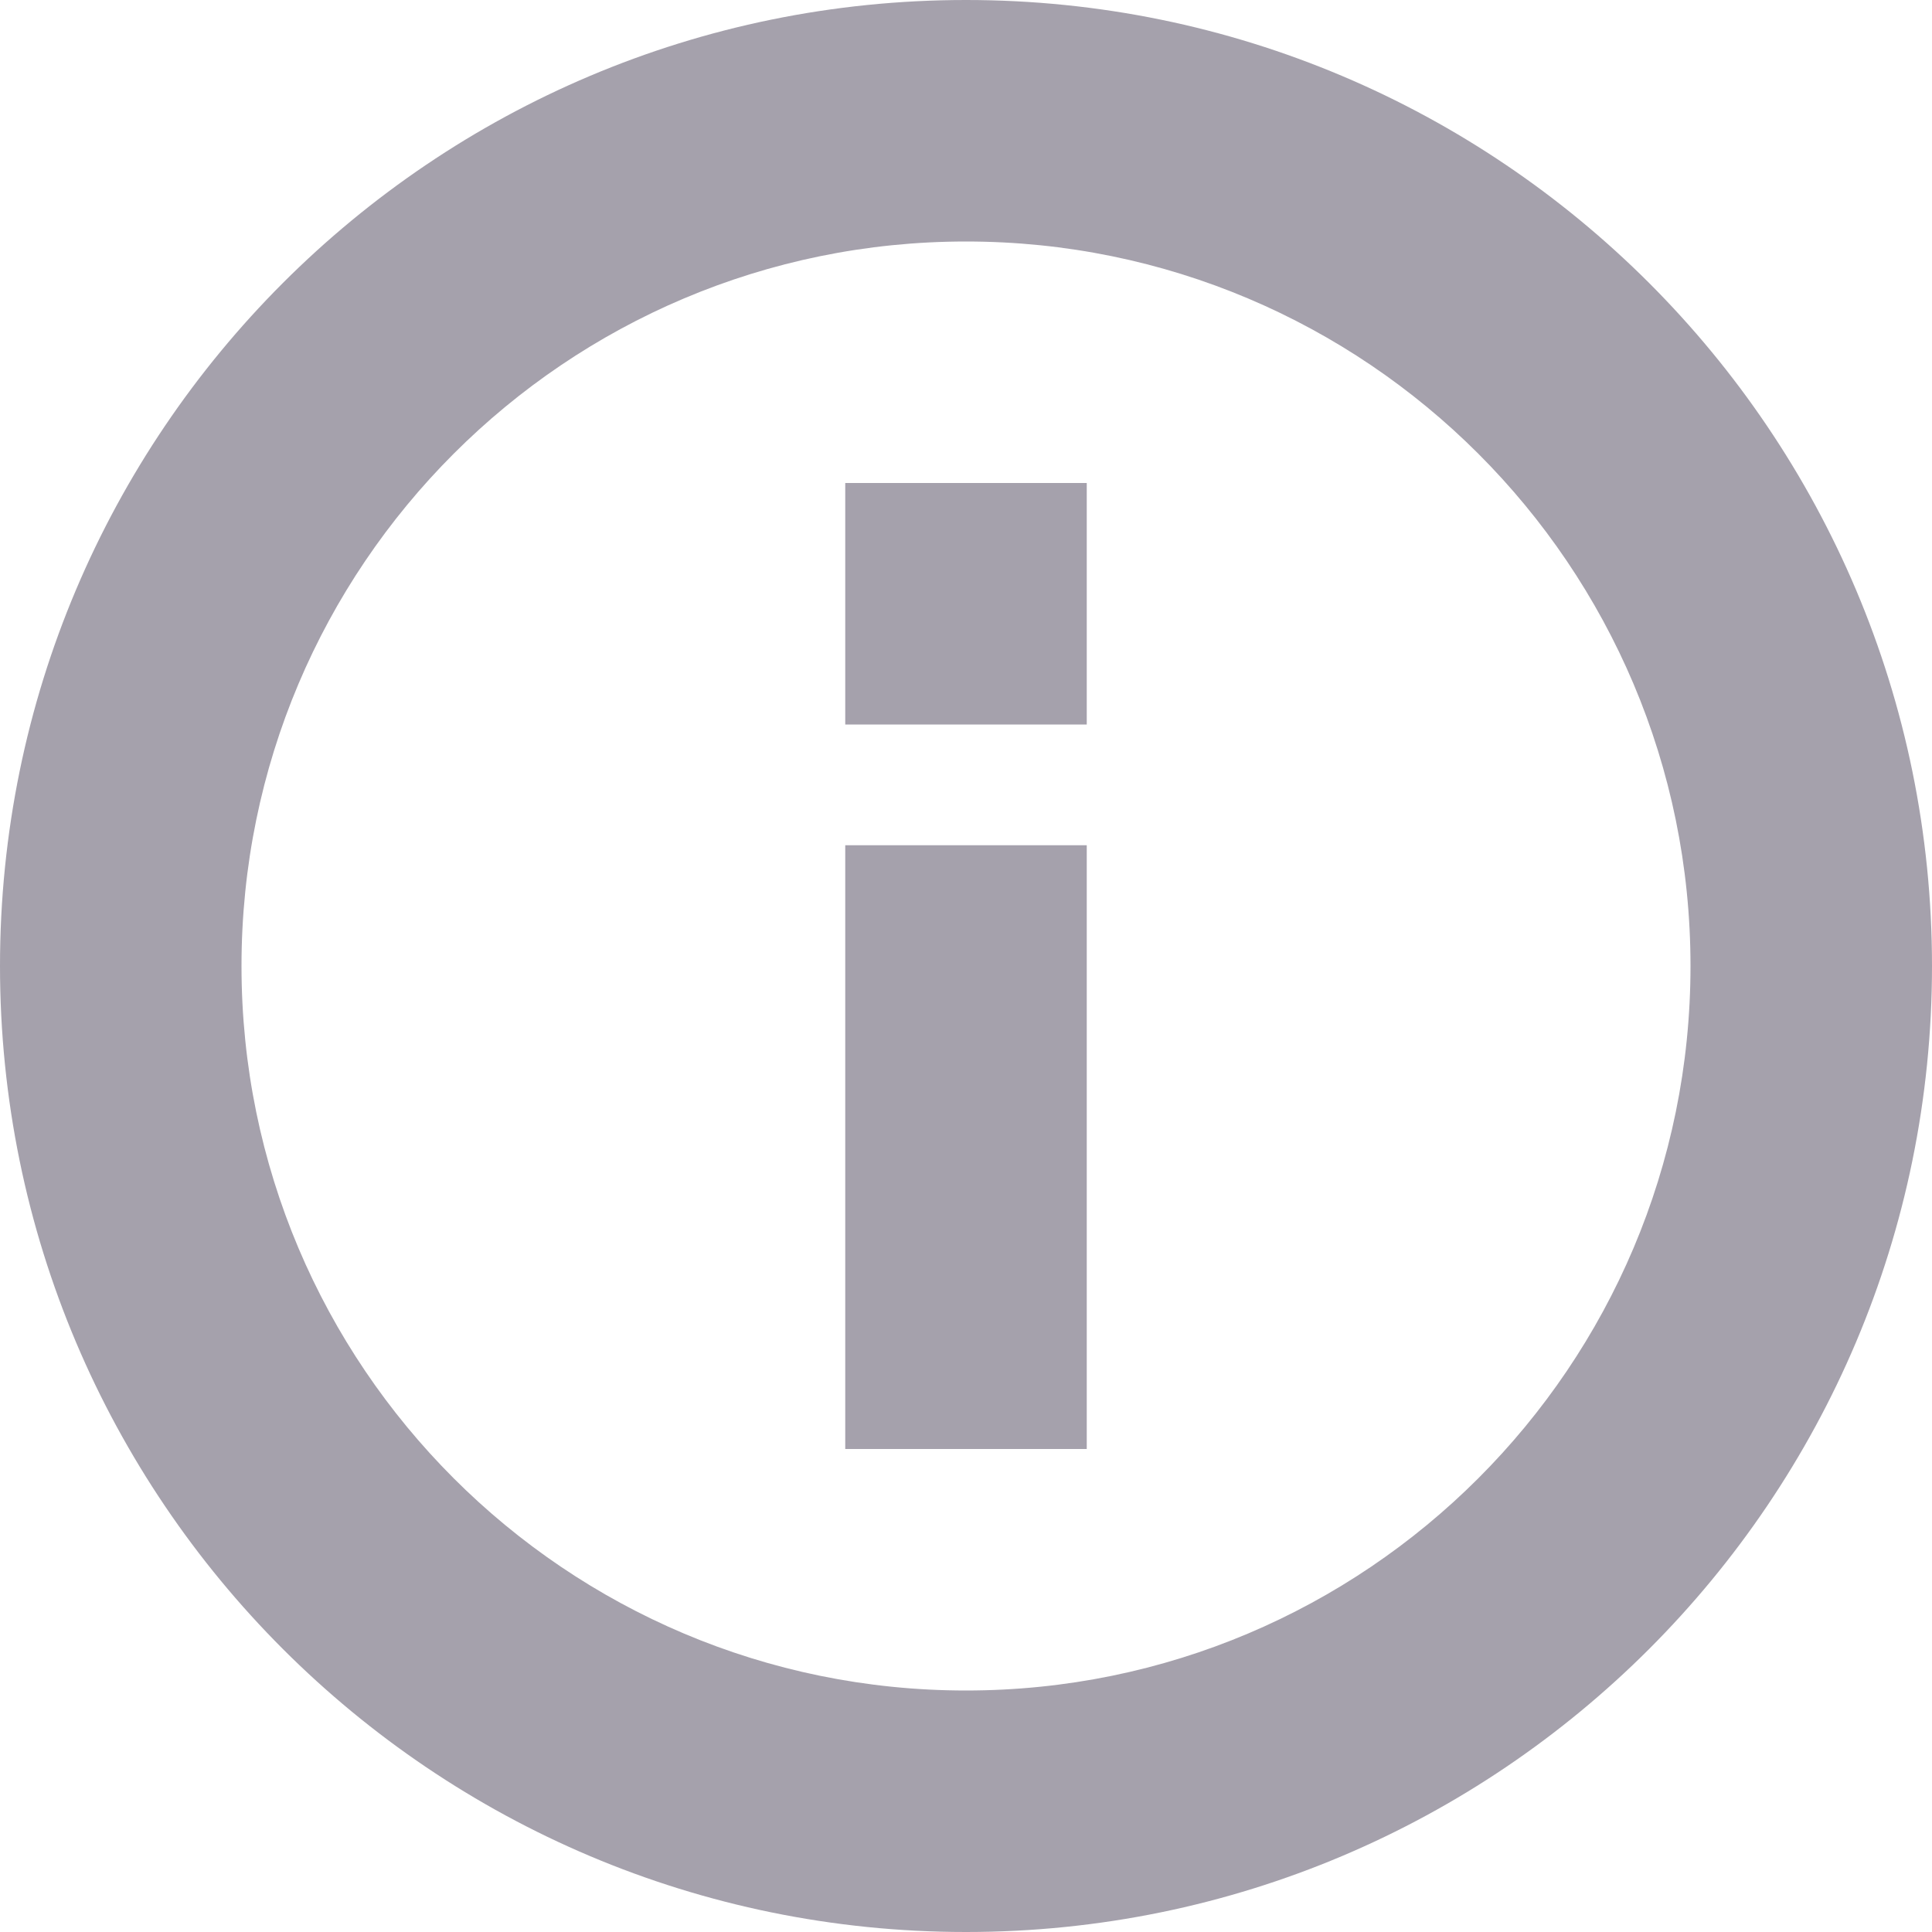
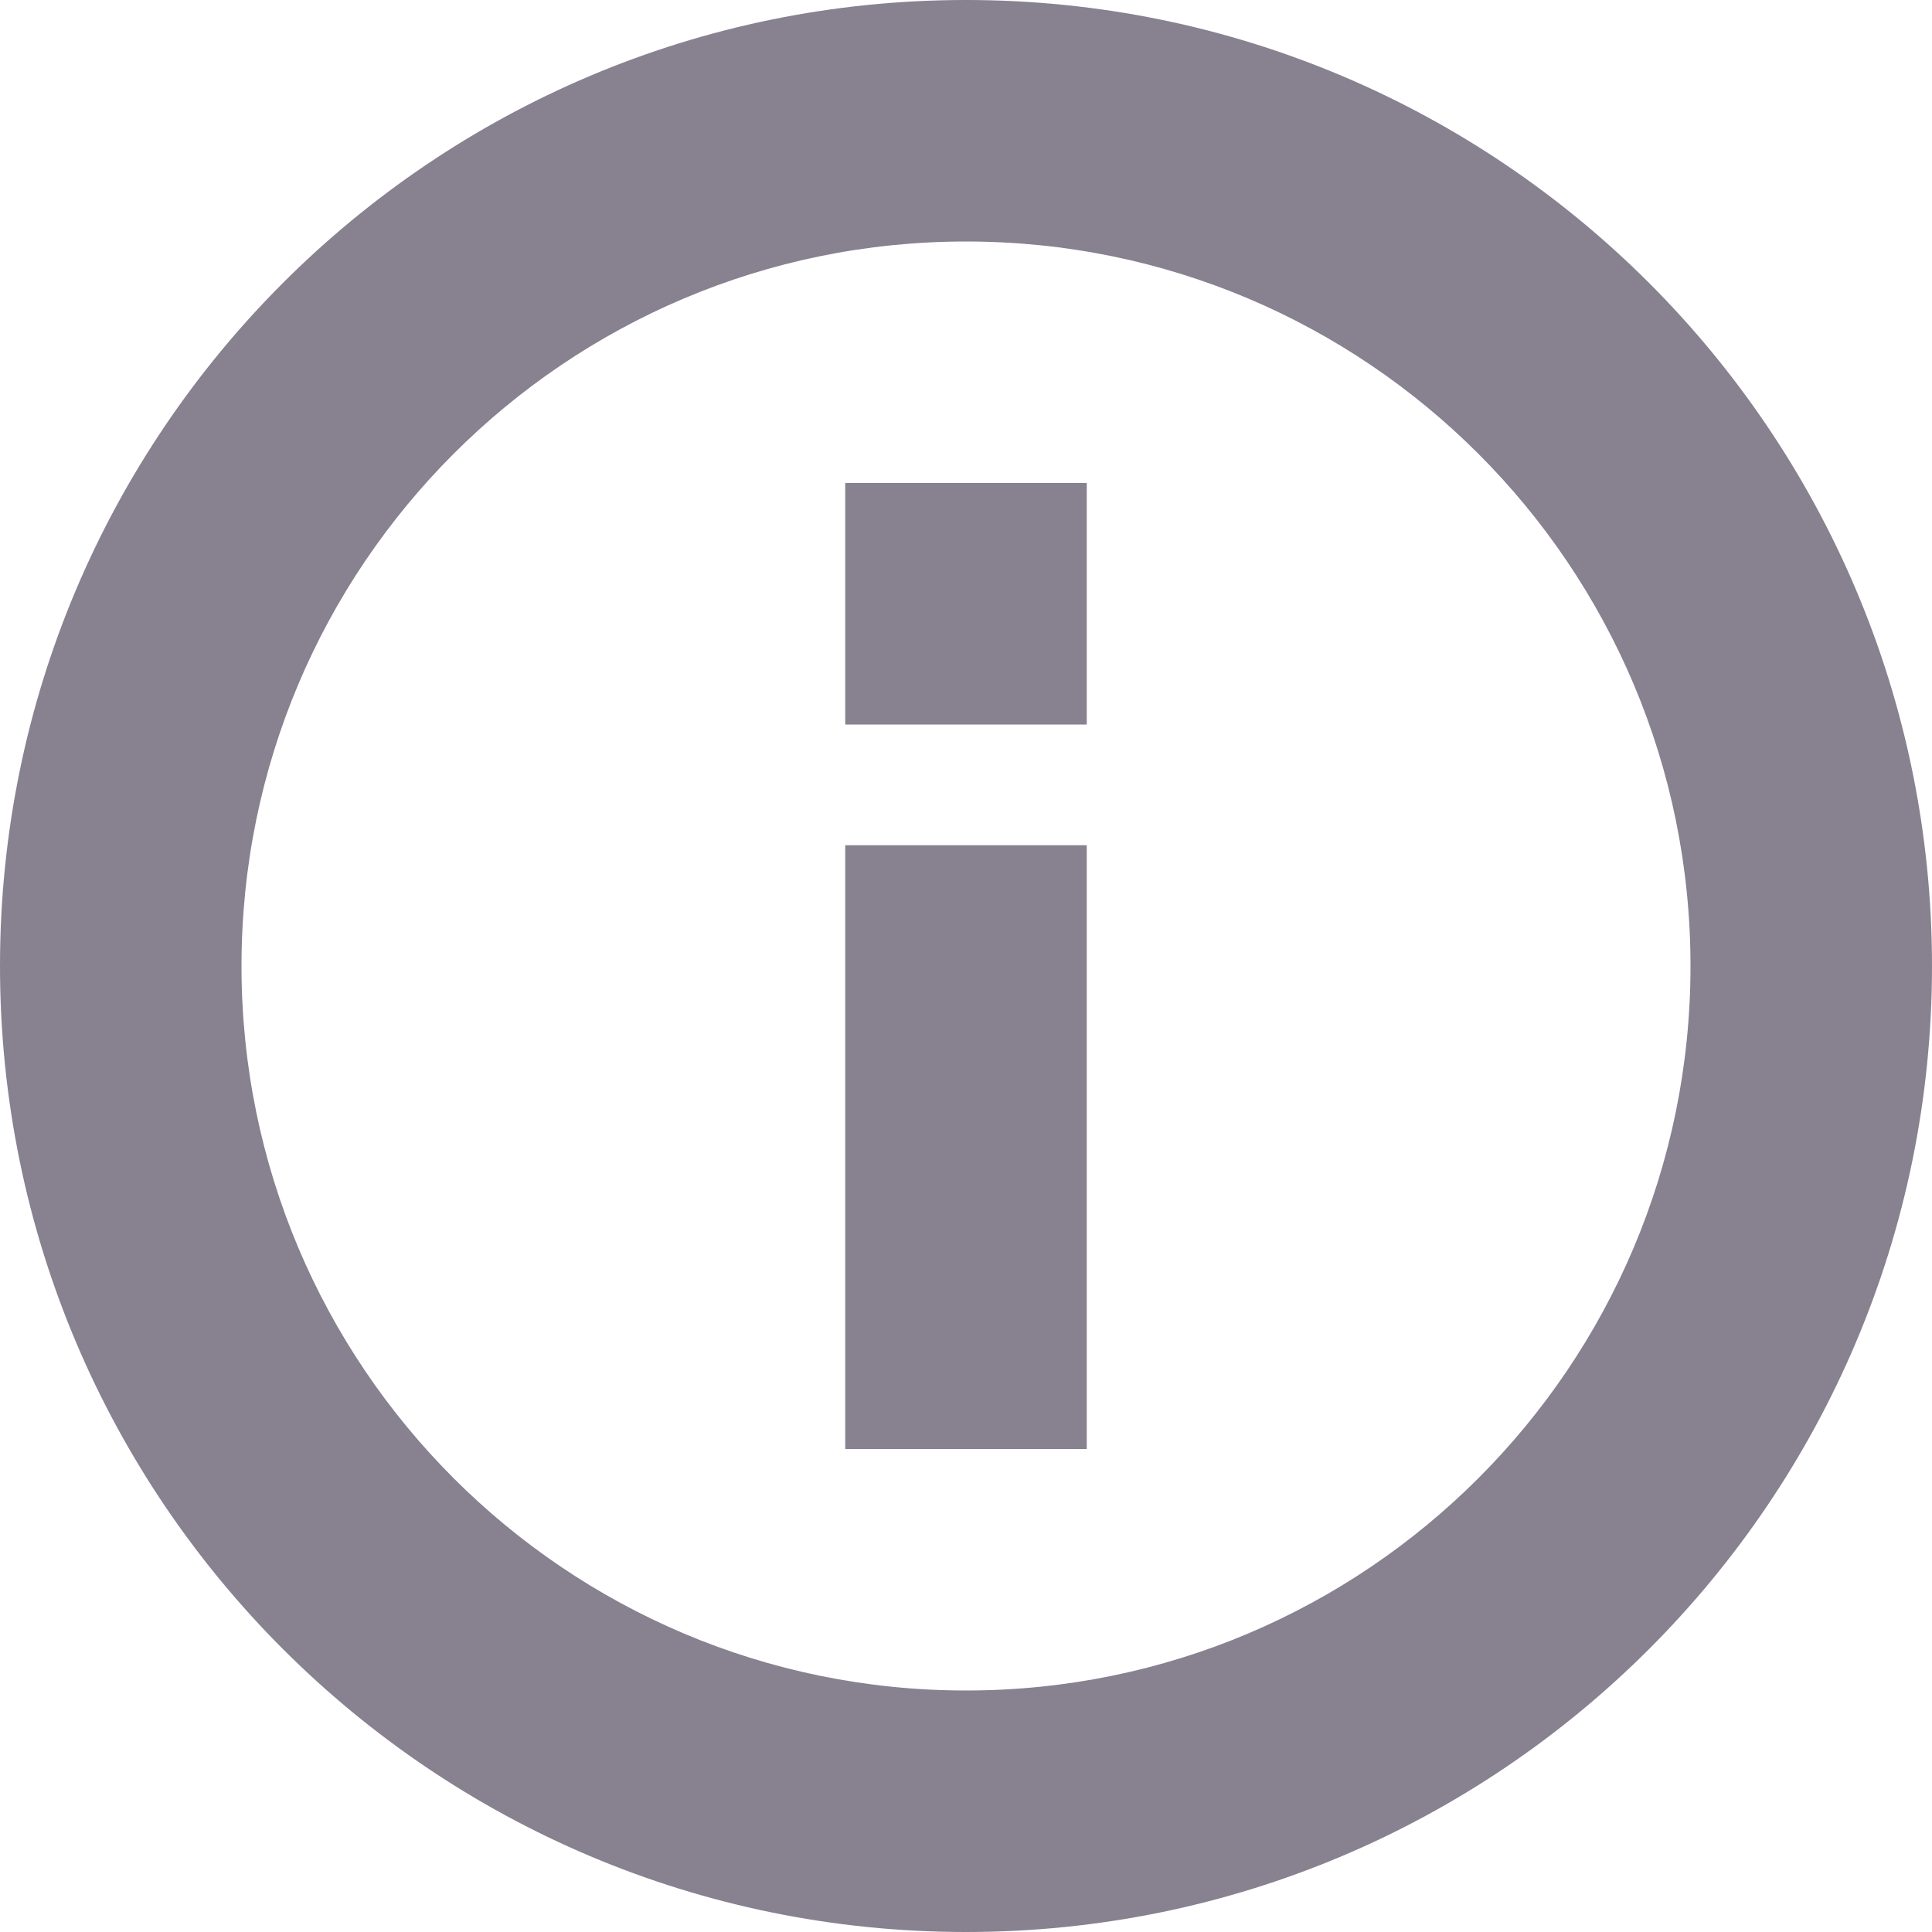
<svg xmlns="http://www.w3.org/2000/svg" width="16" height="16" viewBox="0 0 16 16">
-   <path fill="#A5A1AC" fill-rule="evenodd" d="M8 16A8 8 0 1 1 8 0a8 8 0 0 1 0 16zm0-2A6 6 0 1 0 8 2a6 6 0 0 0 0 12zM7 7h2v5H7V7zm0-3h2v2H7V4z" />
+   <path fill="#878190" fill-rule="evenodd" d="M8 16A8 8 0 1 1 8 0a8 8 0 0 1 0 16zm0-2A6 6 0 1 0 8 2a6 6 0 0 0 0 12zM7 7h2v5H7V7zm0-3h2v2H7V4z" />
</svg>
